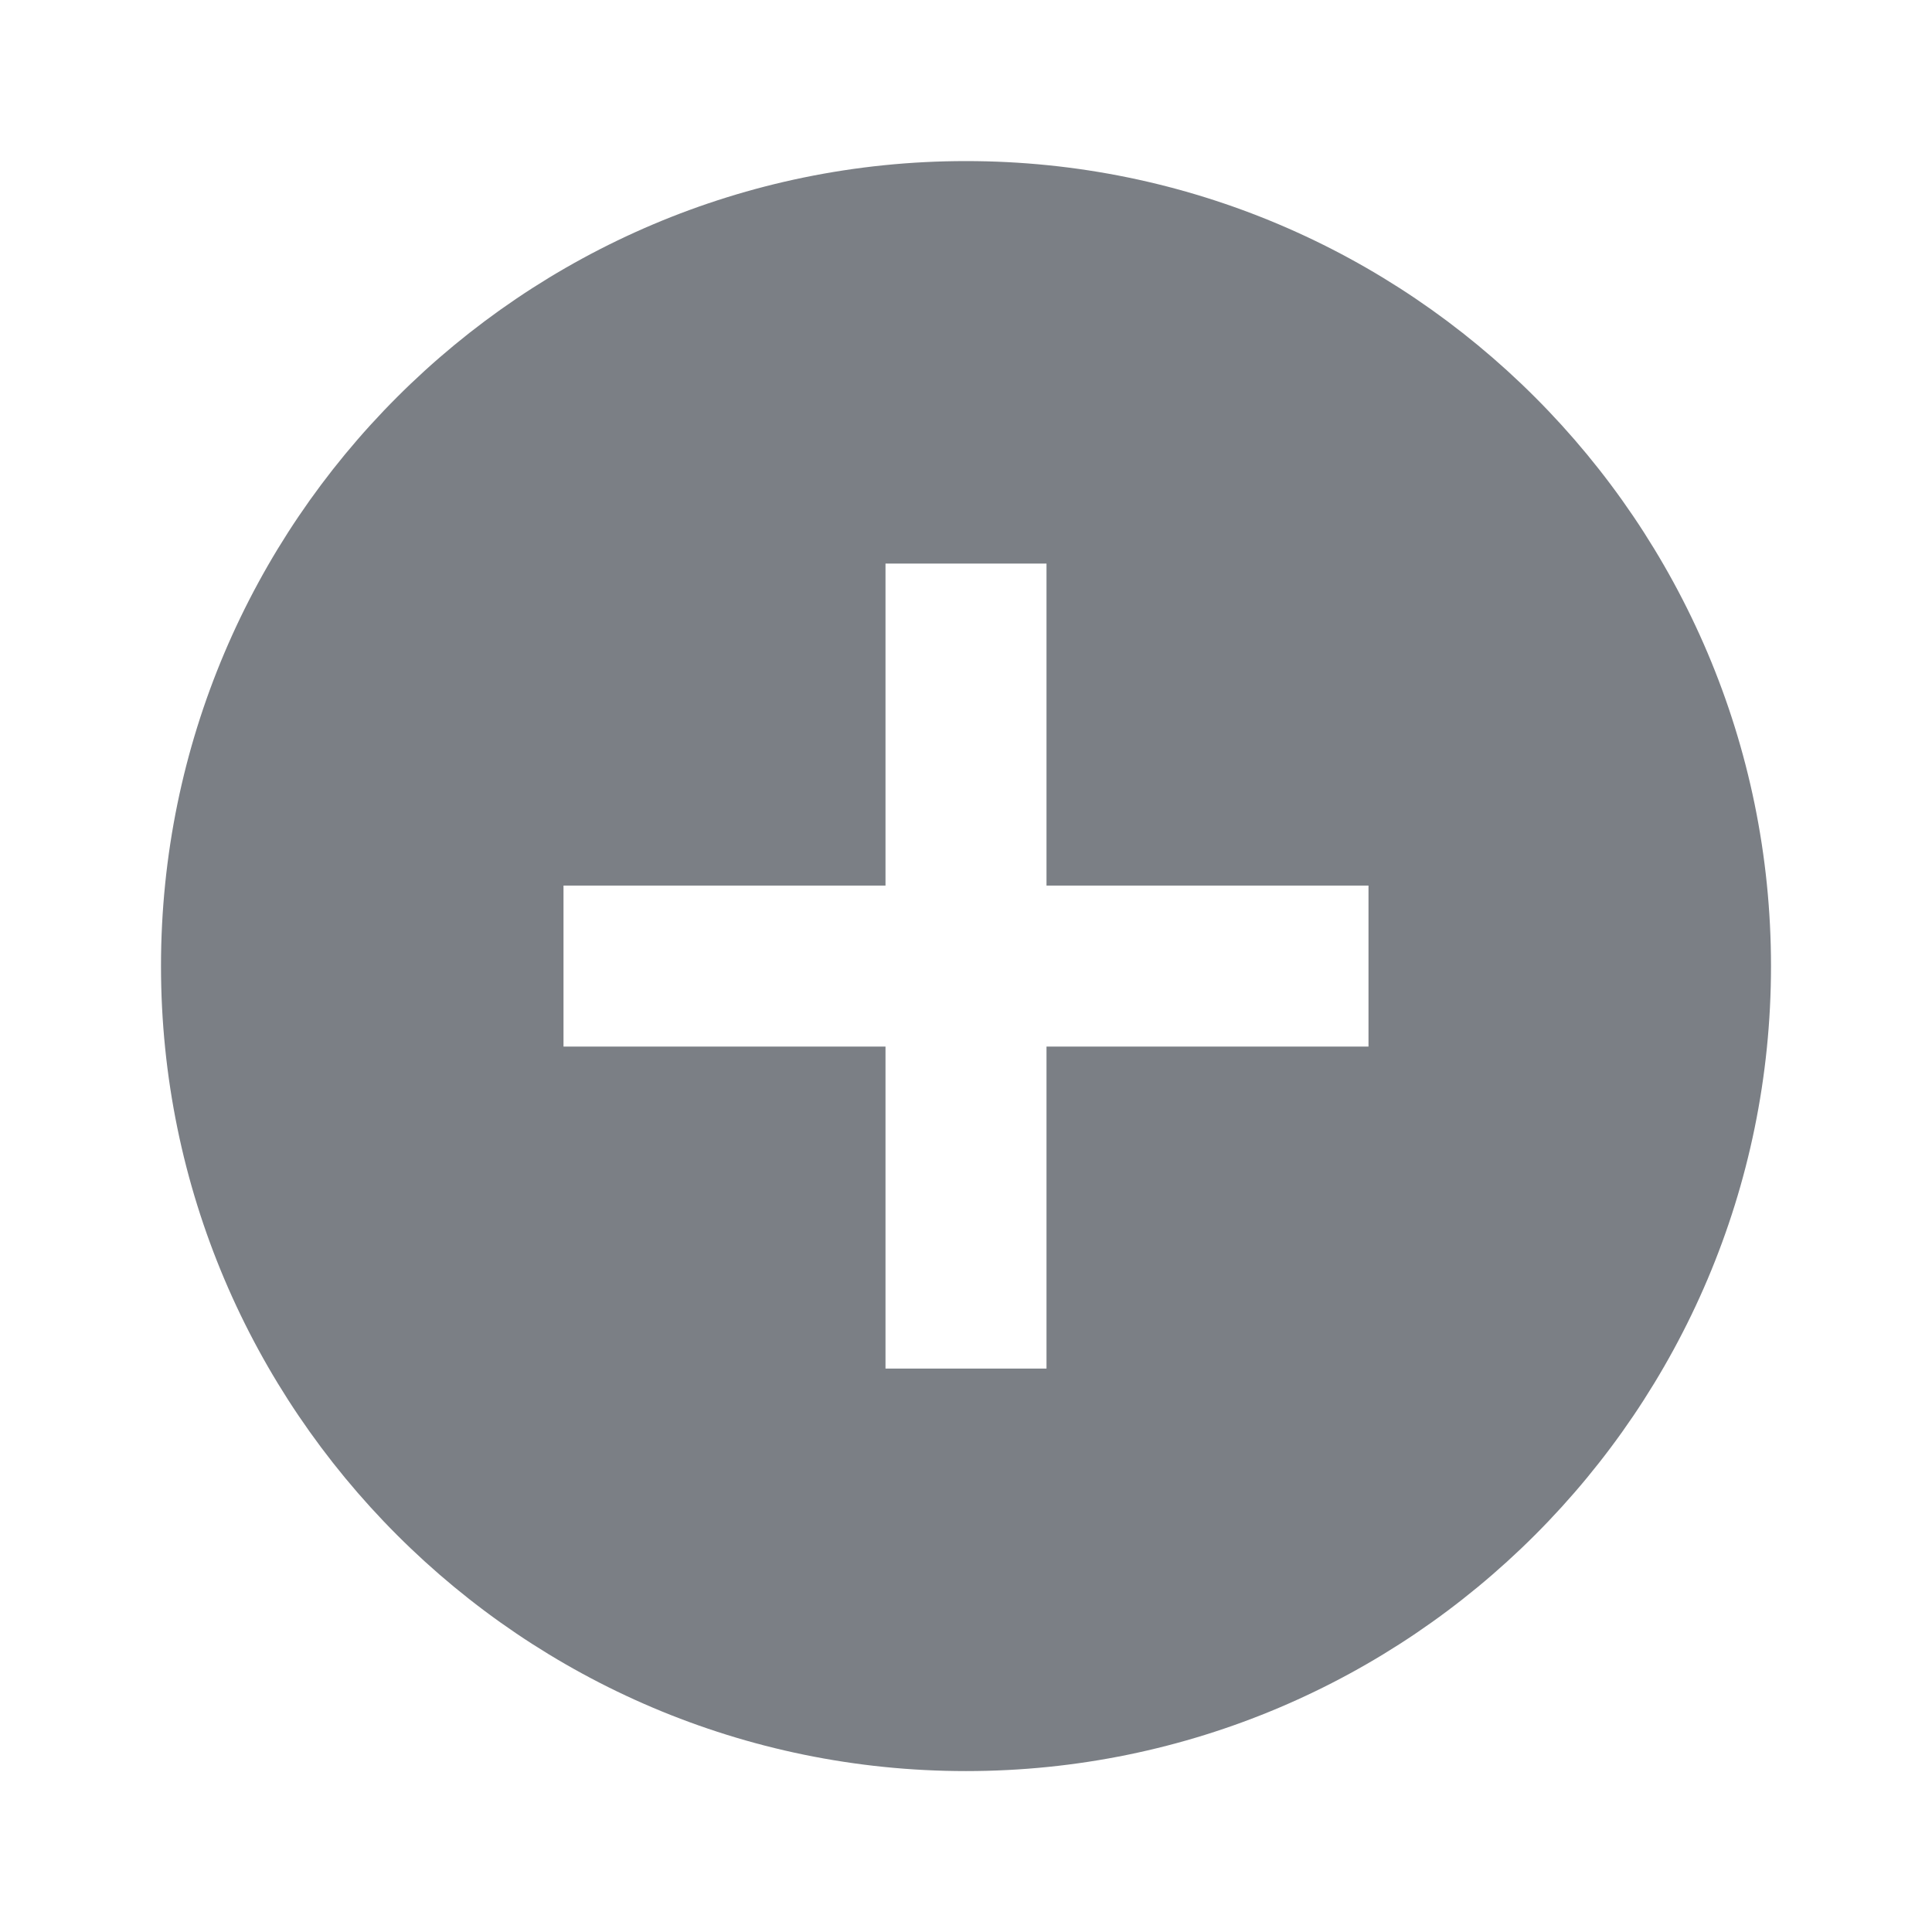
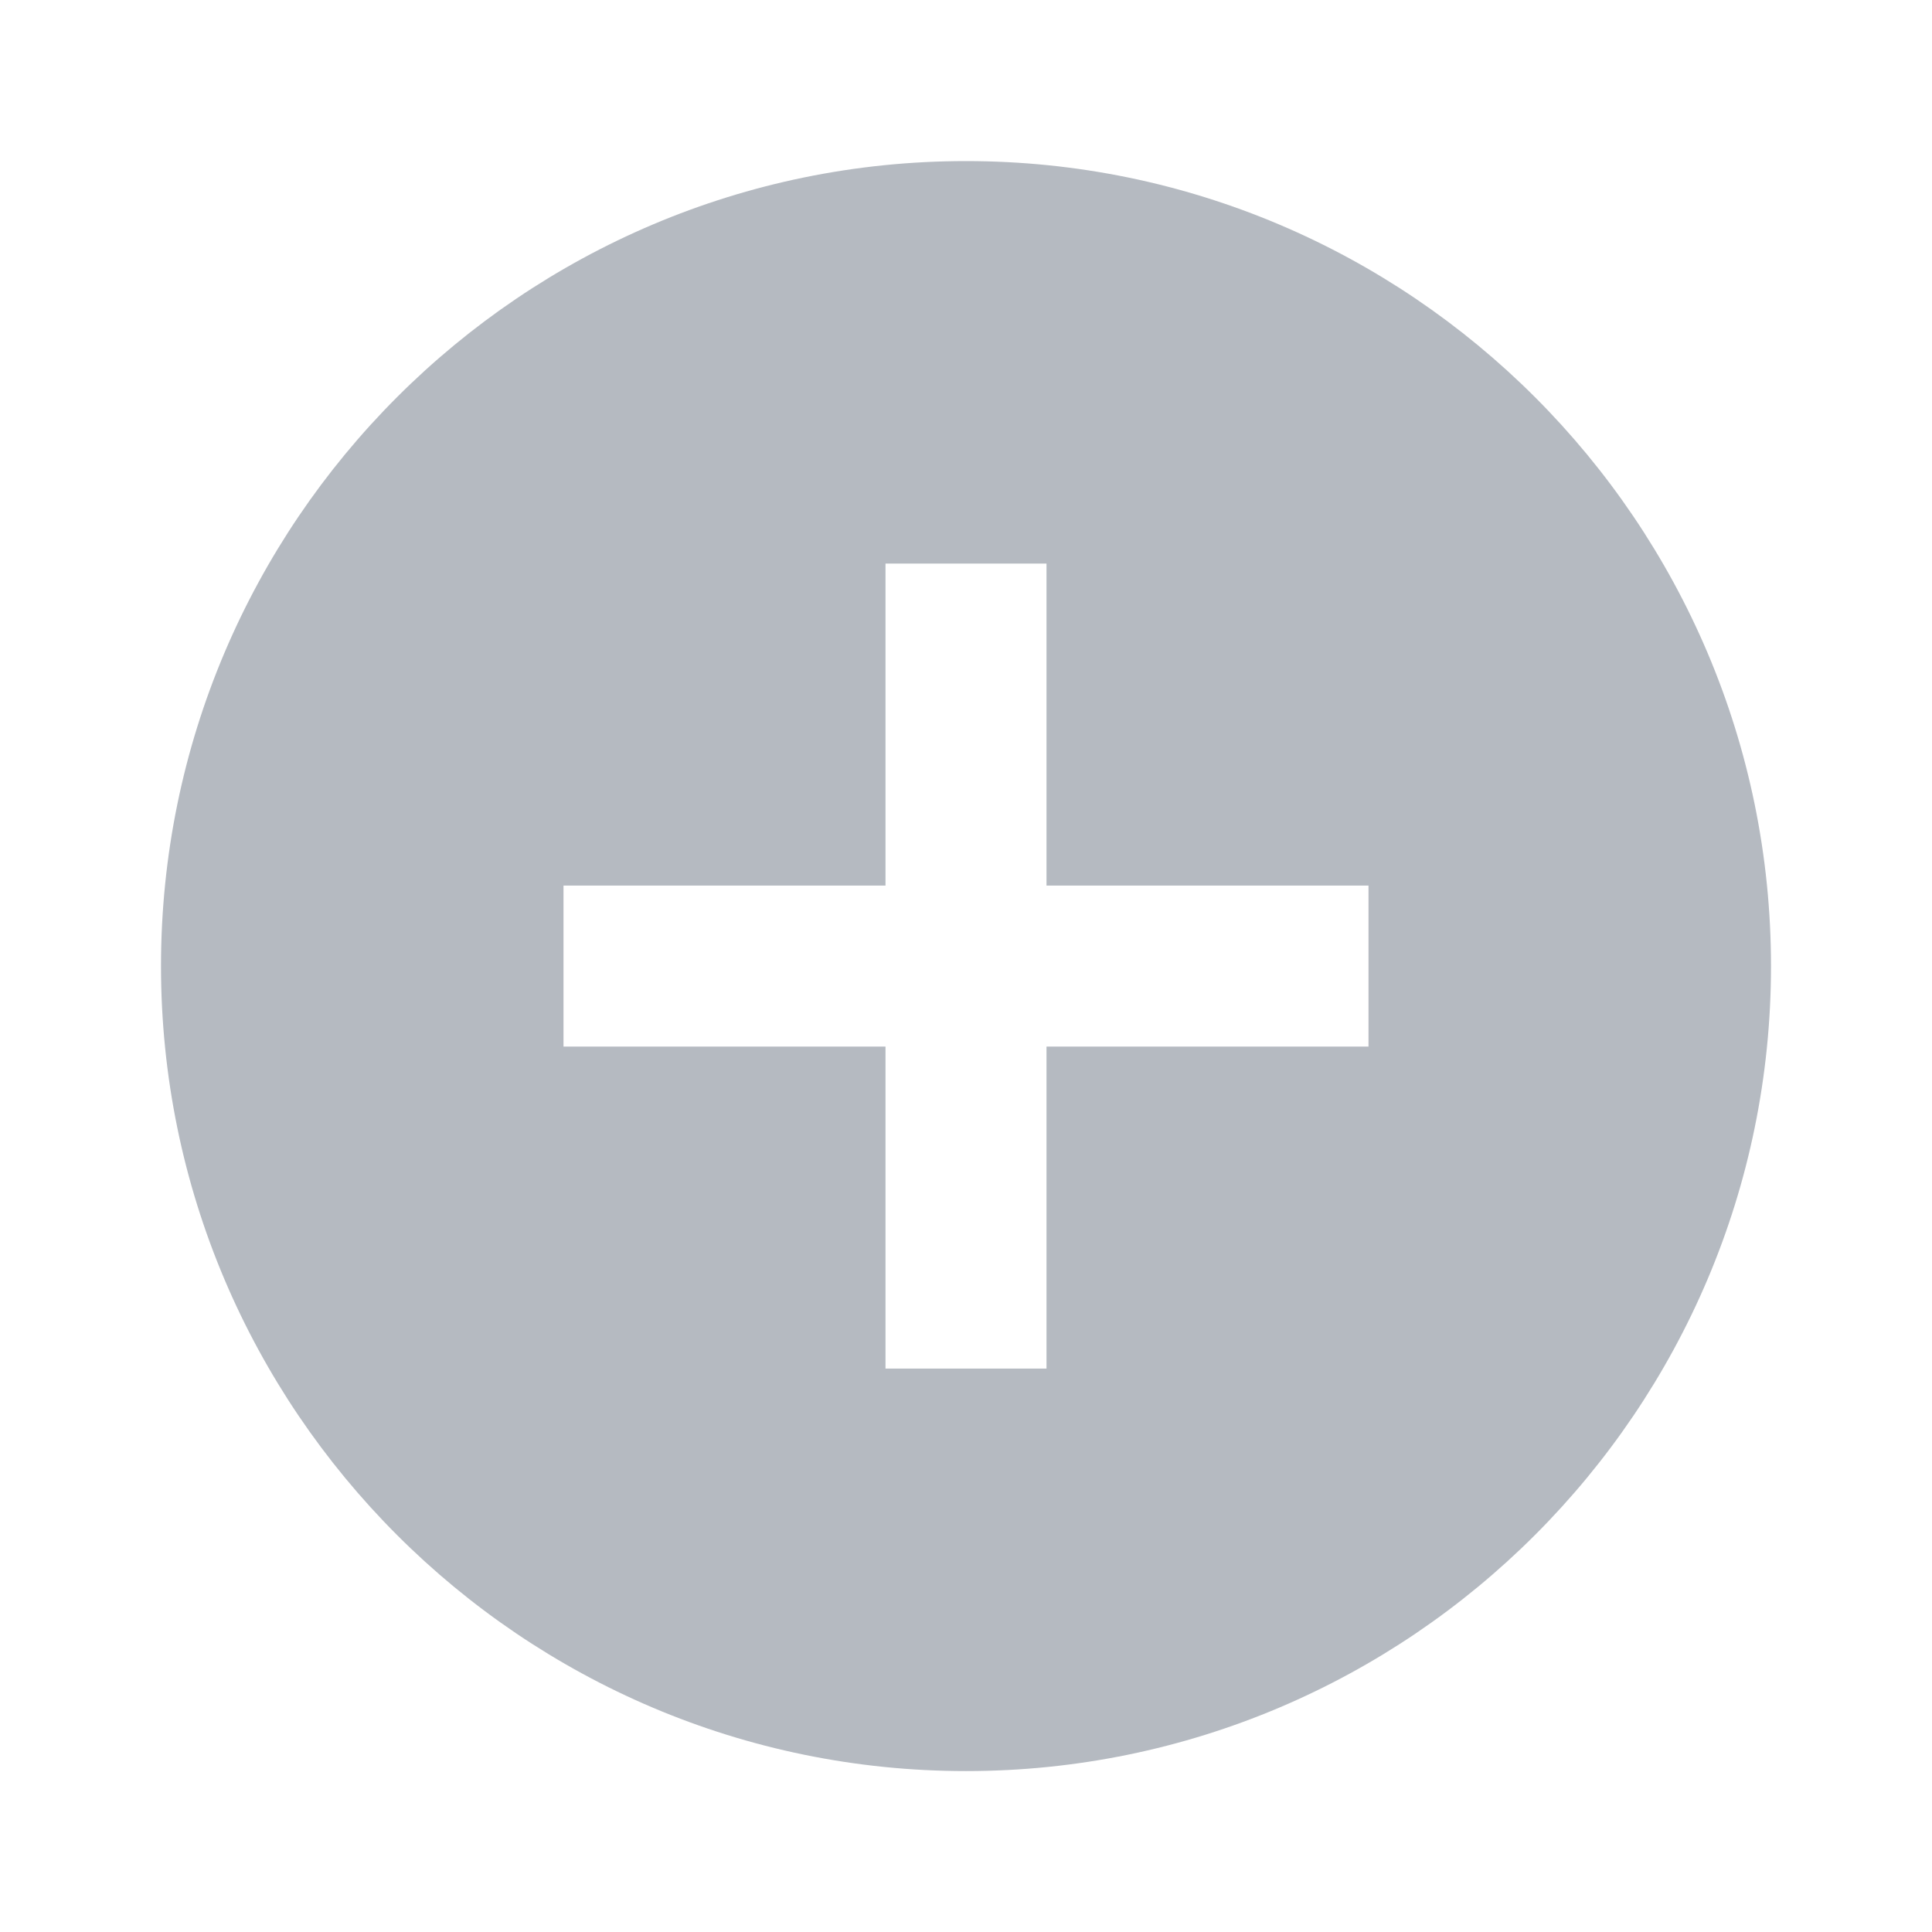
<svg xmlns="http://www.w3.org/2000/svg" width="24" height="24" viewBox="0 0 24 24">
-   <path class="attachButtonPlus-3IYelE" fill="#7B7F85" d="M12 2.001C6.486 2.001 2 6.487 2 12.001C2 17.515 6.486 22.001 12 22.001C17.514 22.001 22 17.515 22 12.001C22 6.487 17.514 2.001 12 2.001ZM17 13.001H13V17.001H11V13.001H7V11.001H11V7.001H13V11.001H17V13.001Z" />
+   <path class="attachButtonPlus-3IYelE" fill="#B5BAC1" d="M12 2.001C6.486 2.001 2 6.487 2 12.001C2 17.515 6.486 22.001 12 22.001C17.514 22.001 22 17.515 22 12.001C22 6.487 17.514 2.001 12 2.001ZM17 13.001H13V17.001H11V13.001H7V11.001H11V7.001H13V11.001H17V13.001Z" />
</svg>
